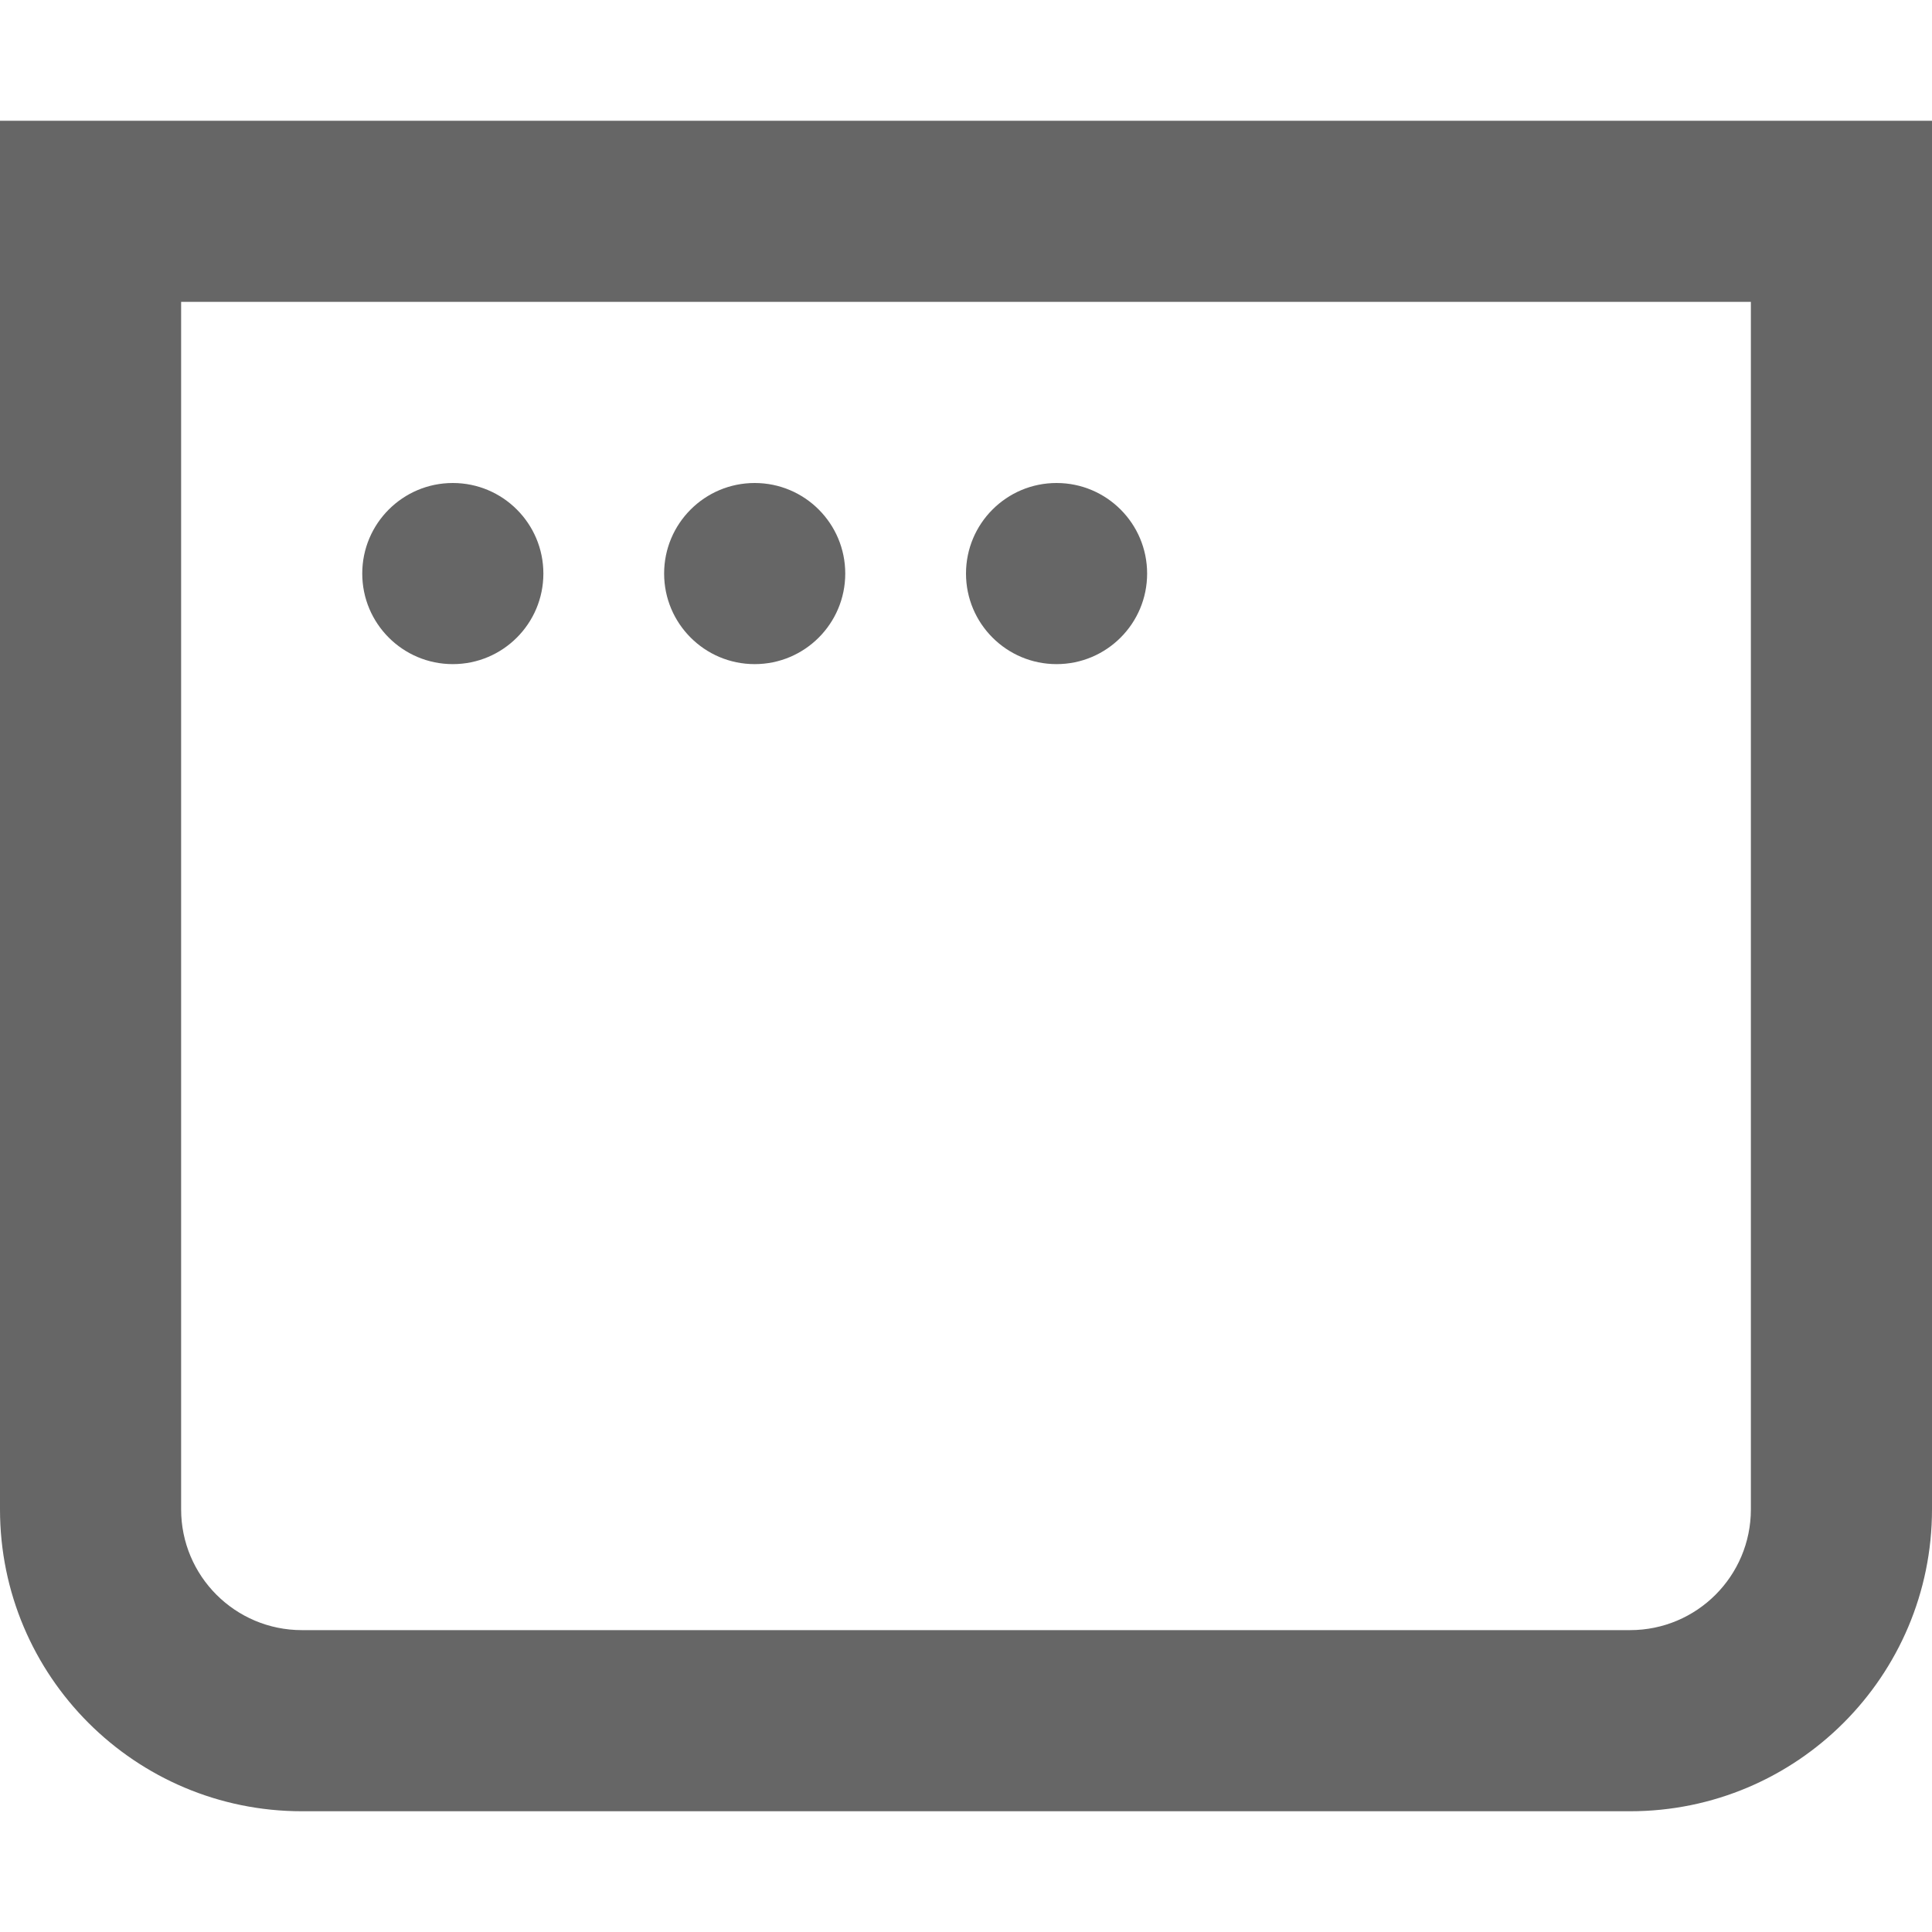
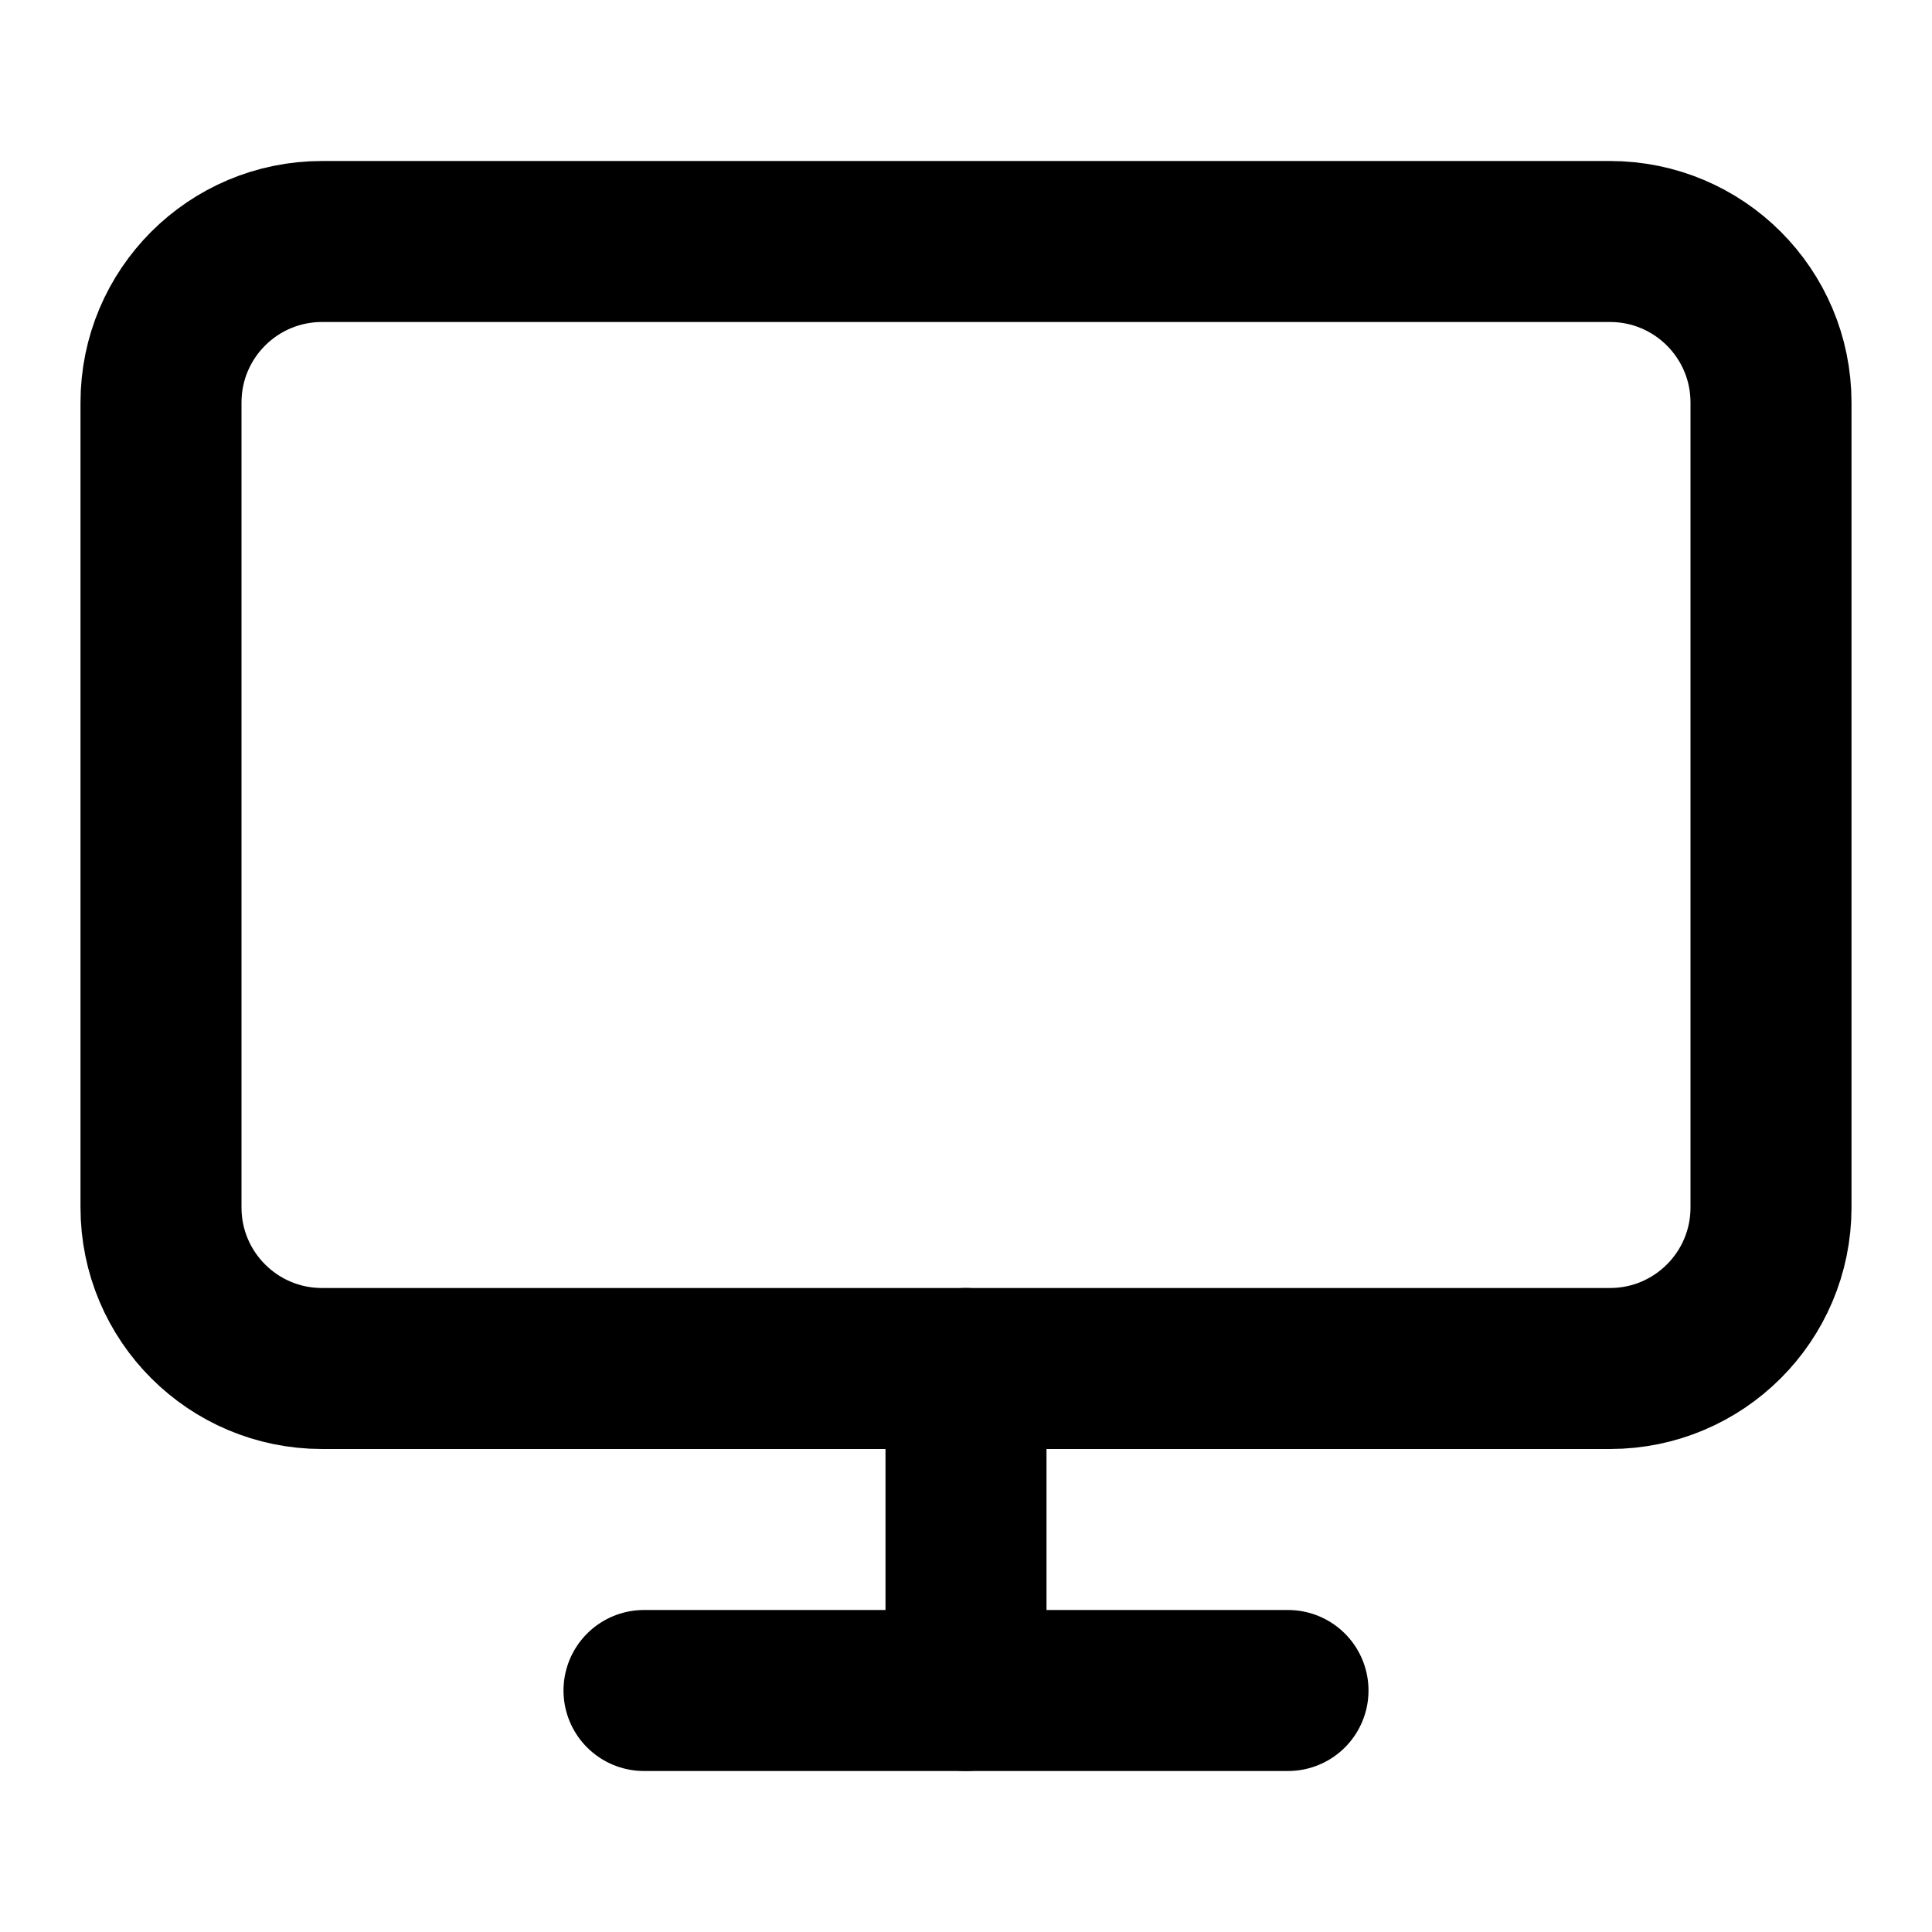
- <svg xmlns="http://www.w3.org/2000/svg" fill="none" viewBox="0 0 16 16">
-   <path fill-rule="evenodd" clip-rule="evenodd" d="M1.5 2.5h13v10a1 1 0 0 1-1 1h-11a1 1 0 0 1-1-1zM0 1h16v11.5a2.5 2.5 0 0 1-2.5 2.5h-11A2.5 2.5 0 0 1 0 12.5zm3.75 4.5a.75.75 0 1 0 0-1.5.75.75 0 0 0 0 1.5M7 4.75a.75.75 0 1 1-1.5 0 .75.75 0 0 1 1.5 0m1.75.75a.75.75 0 1 0 0-1.5.75.75 0 0 0 0 1.5" fill="#666" />
+ <svg xmlns="http://www.w3.org/2000/svg" fill="none" viewBox="0 0 24 24" stroke="currentColor" stroke-width="2" stroke-linecap="round" stroke-linejoin="round">
+   <rect x="2" y="3" width="20" height="14" rx="2" ry="2" />
+   <line x1="8" y1="21" x2="16" y2="21" />
+   <line x1="12" y1="17" x2="12" y2="21" />
</svg>
